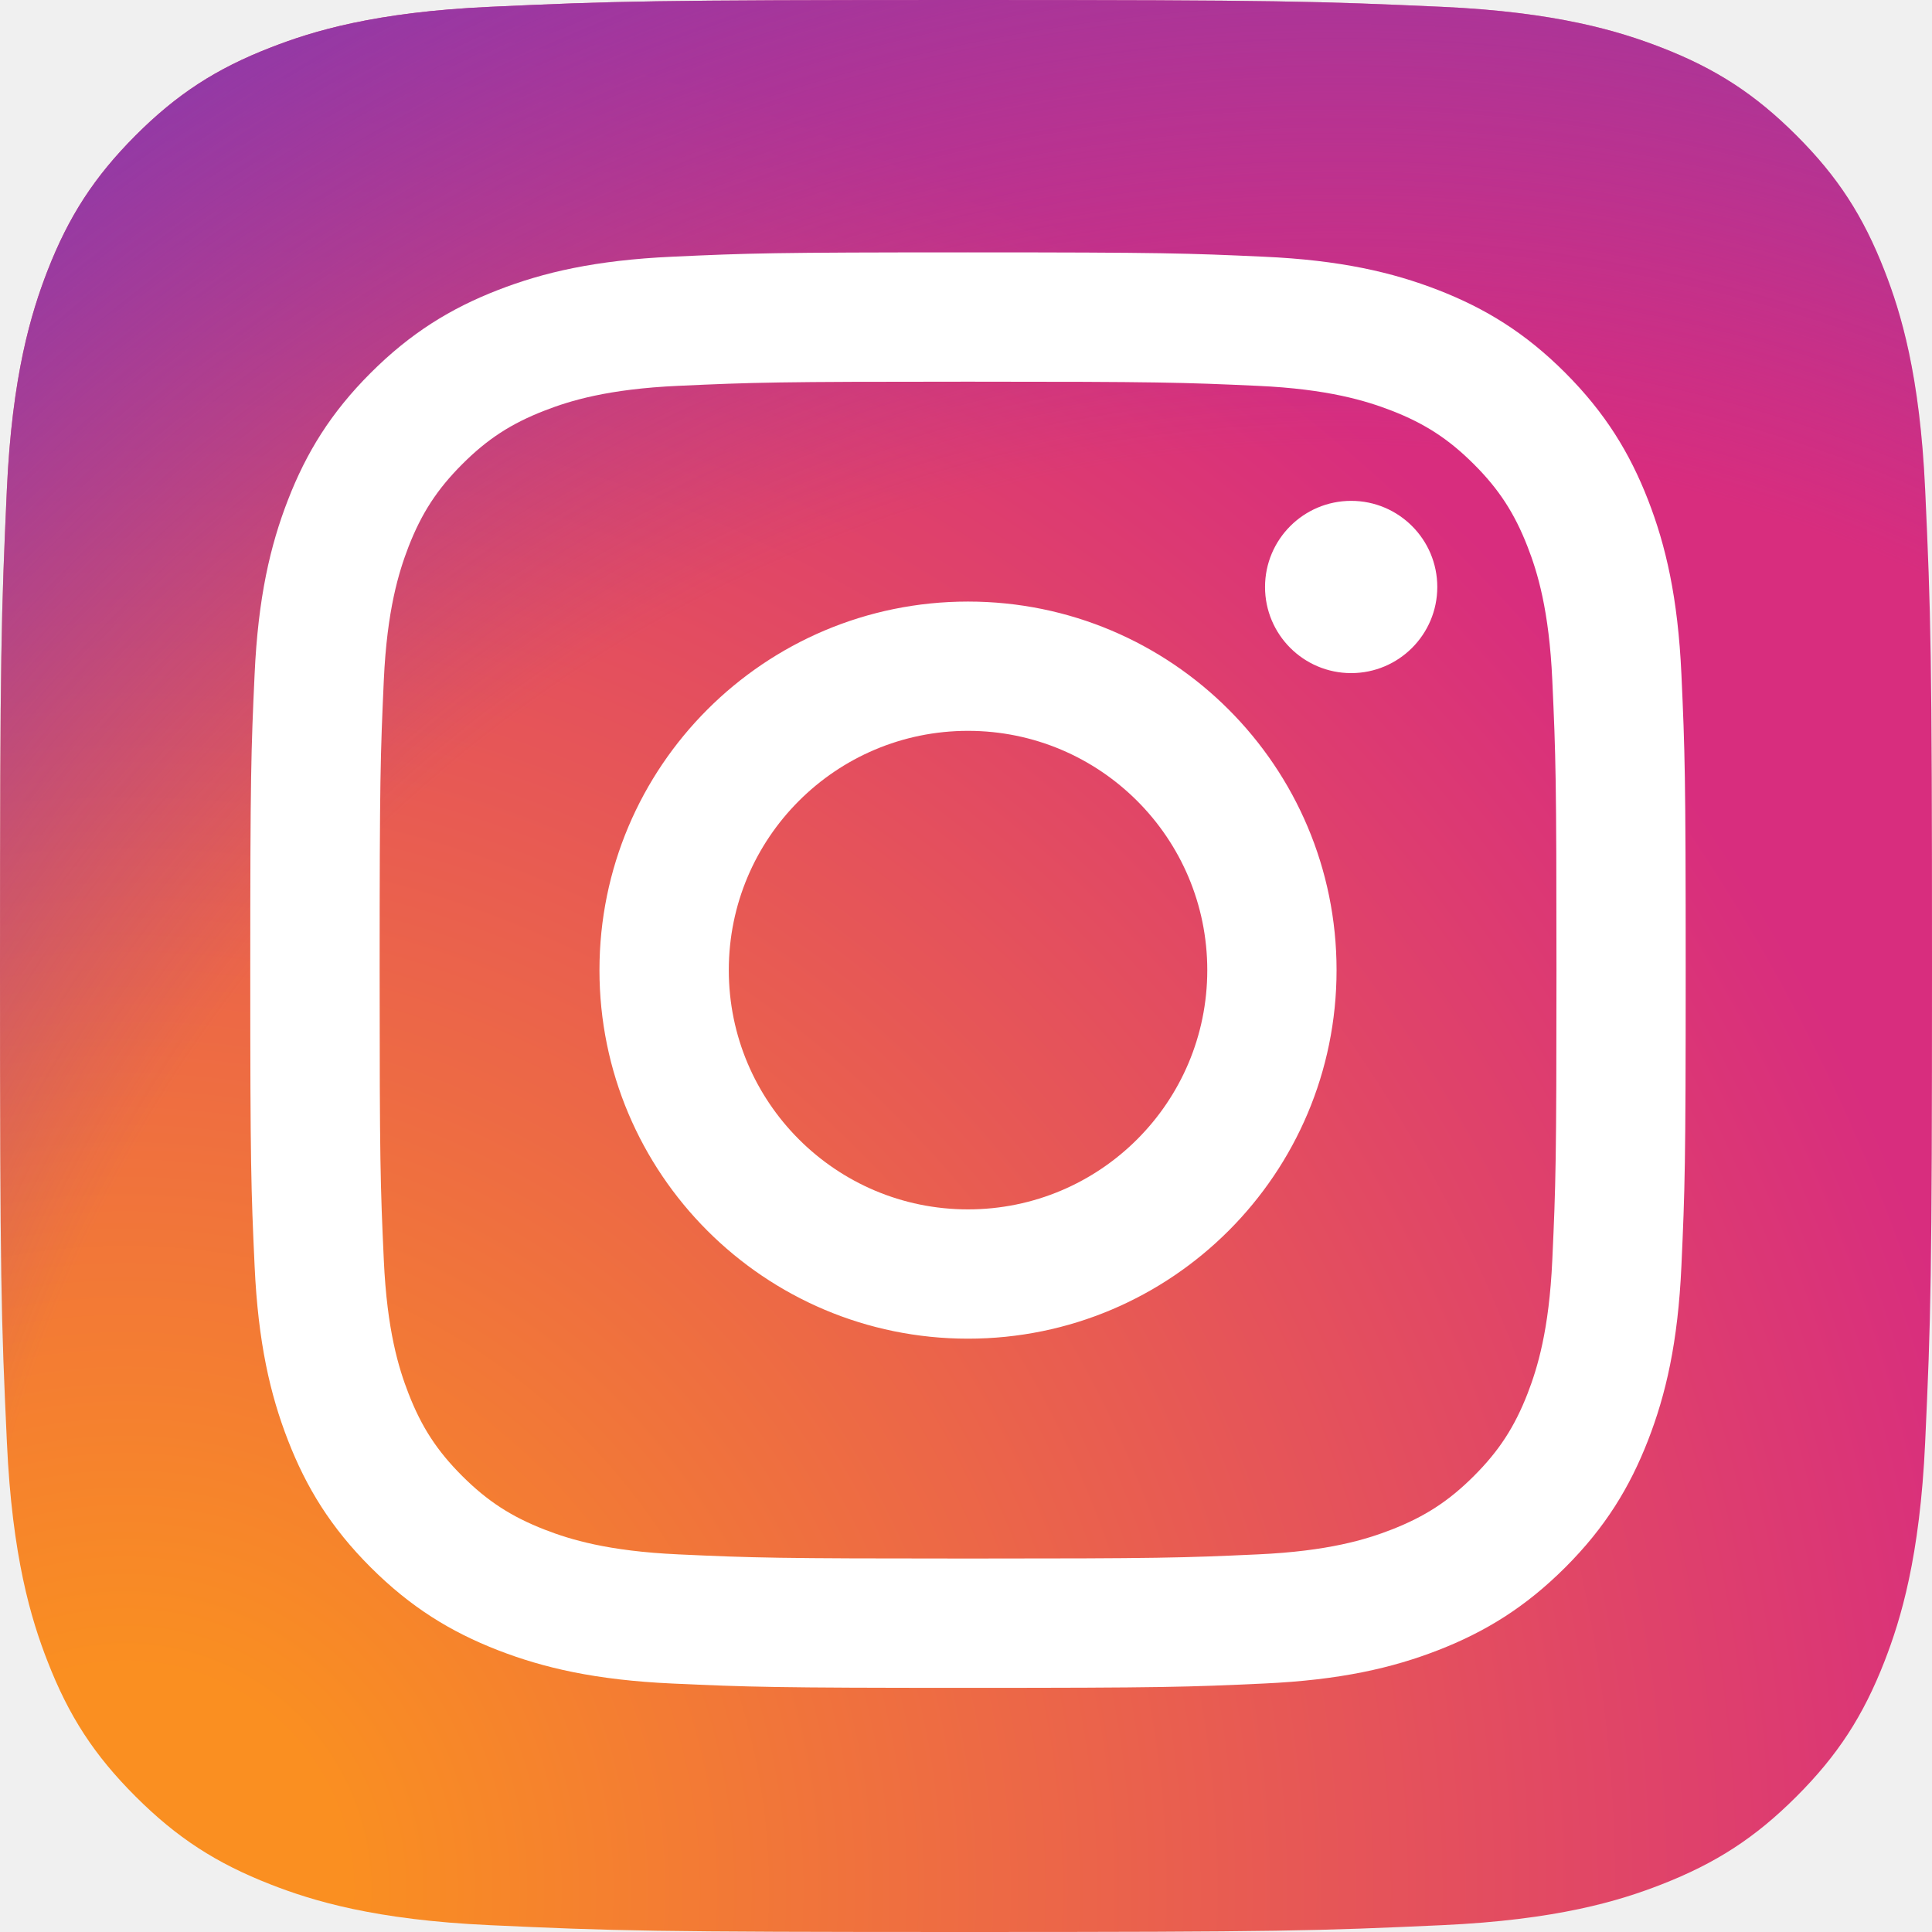
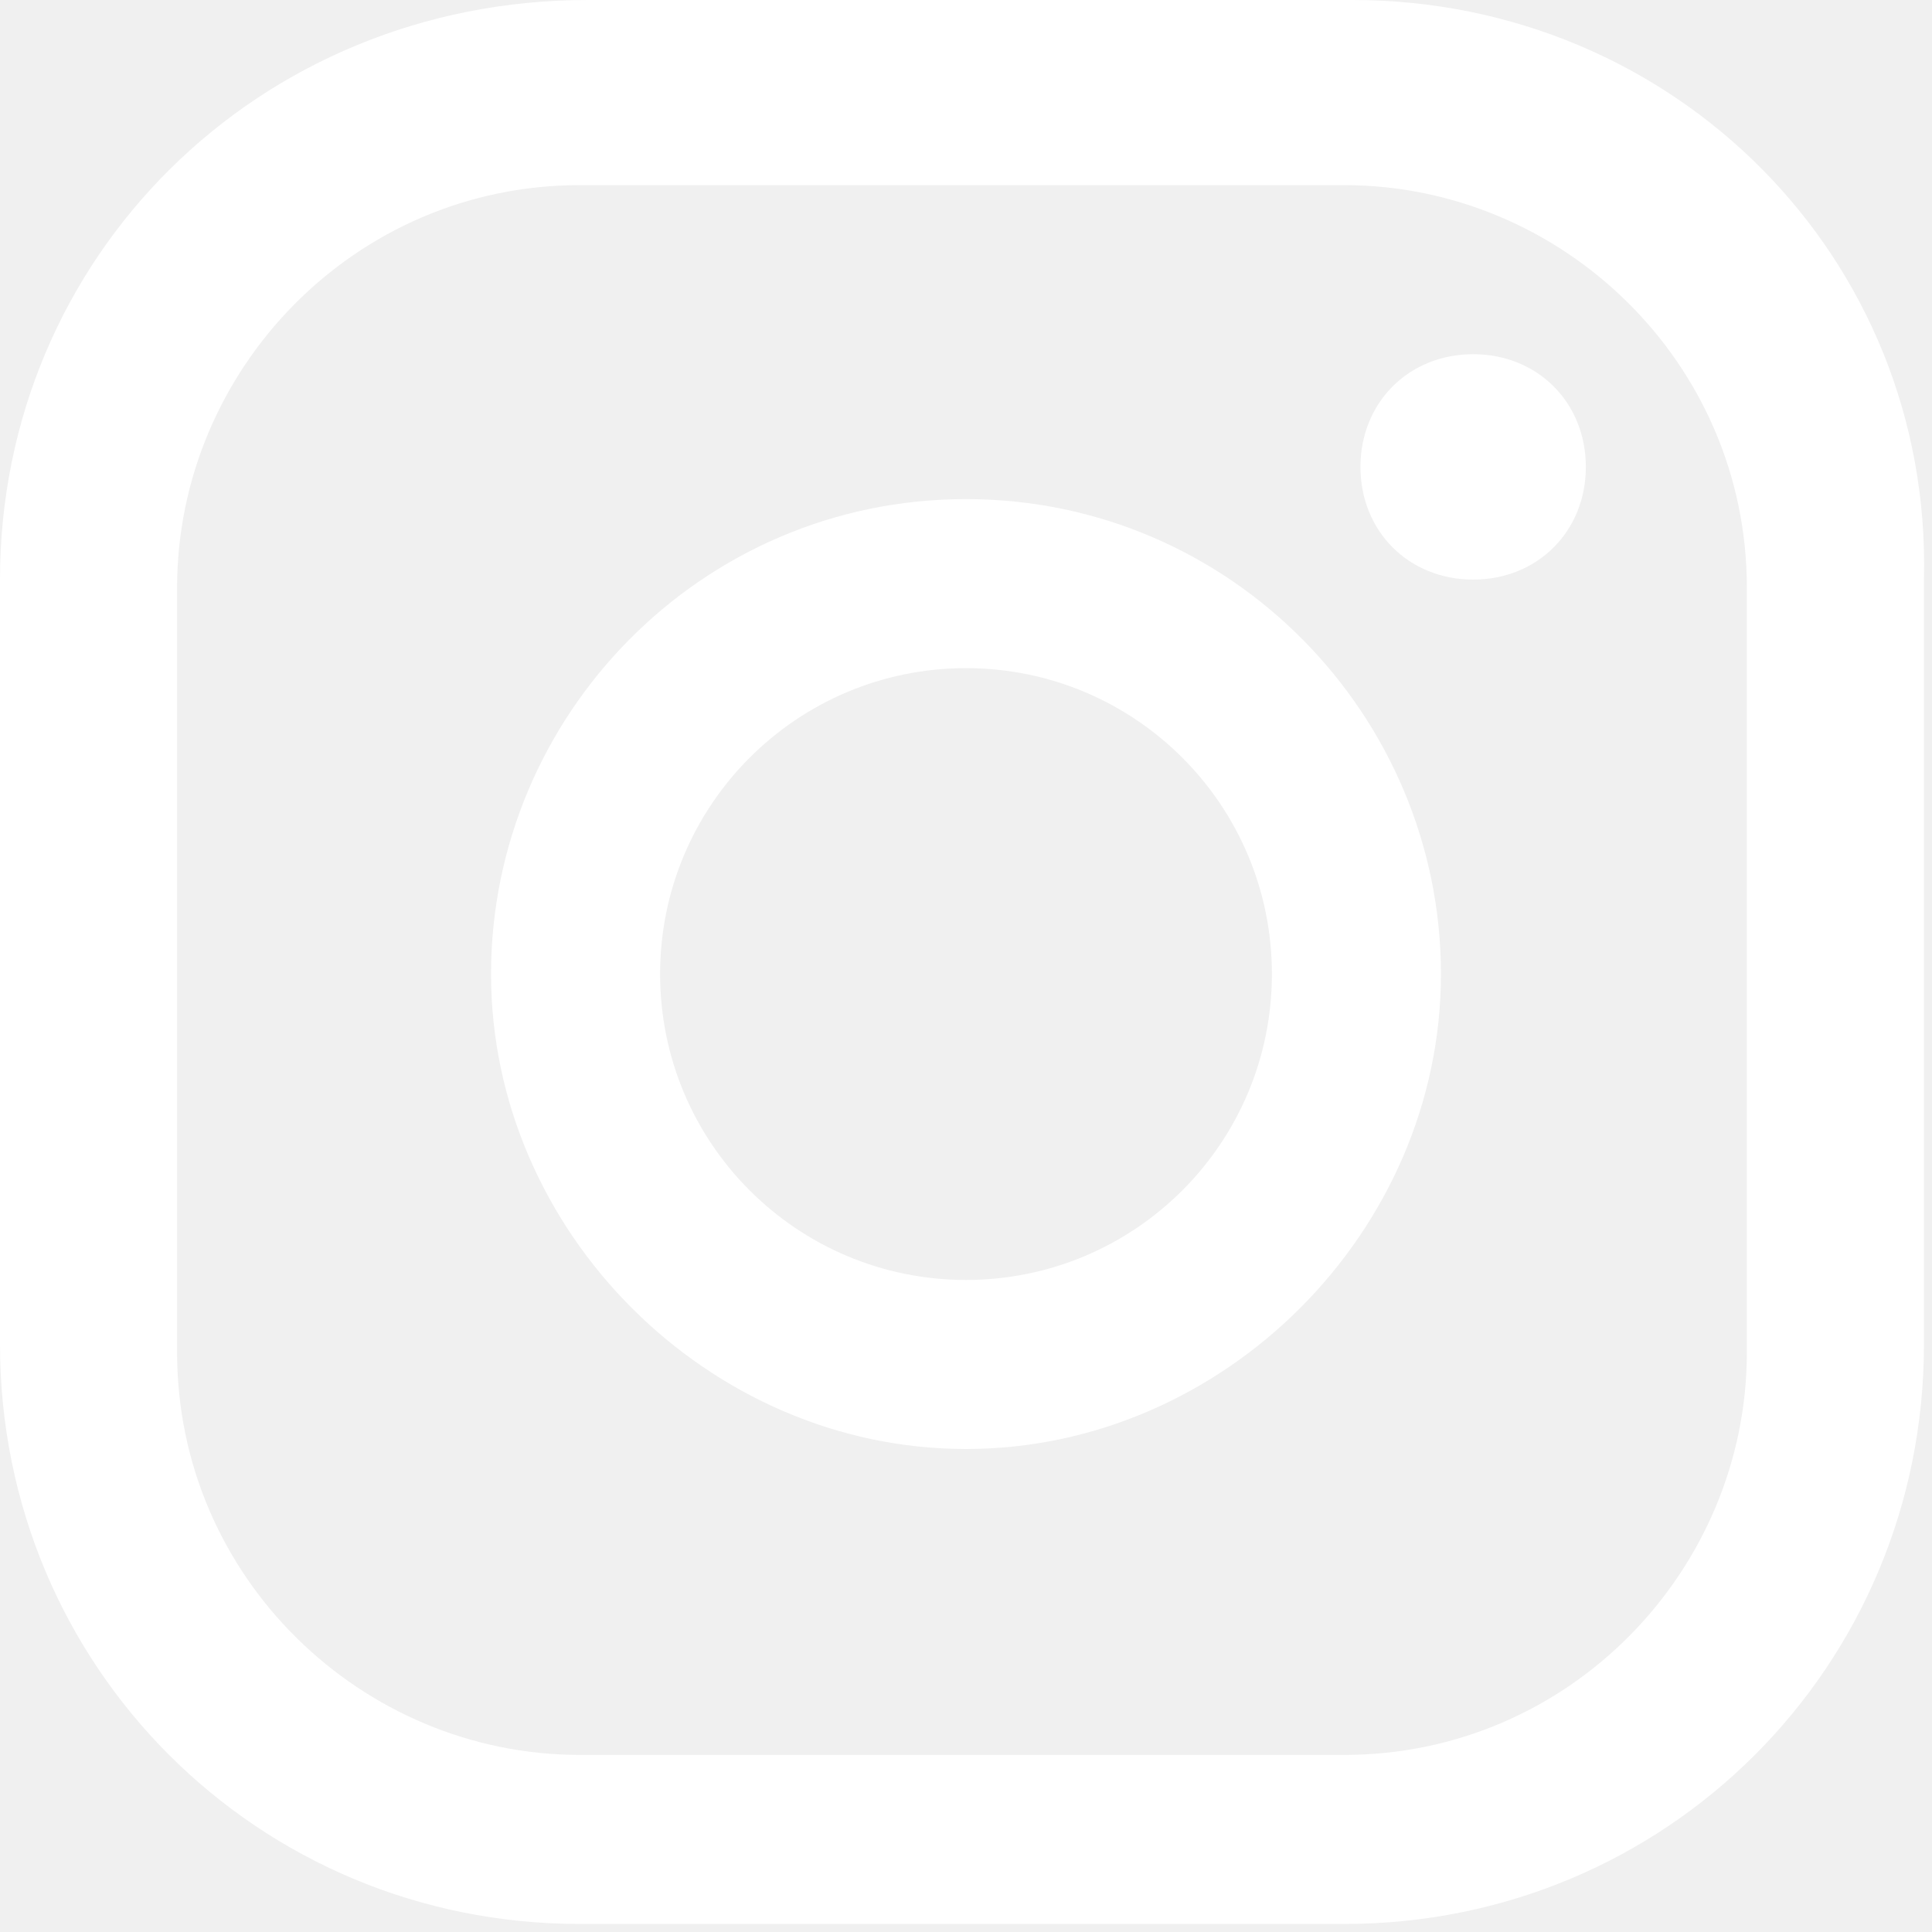
- <svg xmlns="http://www.w3.org/2000/svg" width="800px" height="800px" viewBox="0 0 3364.7 3364.7">
-   <defs>
-     <radialGradient id="0" cx="217.76" cy="3290.99" r="4271.92" gradientUnits="userSpaceOnUse">
-       <stop offset=".09" stop-color="#fa8f21" />
-       <stop offset=".78" stop-color="#d82d7e" />
-     </radialGradient>
-     <radialGradient id="1" cx="2330.61" cy="3182.95" r="3759.33" gradientUnits="userSpaceOnUse">
-       <stop offset=".64" stop-color="#8c3aaa" stop-opacity="0" />
-       <stop offset="1" stop-color="#8c3aaa" />
-     </radialGradient>
-   </defs>
-   <path d="M853.2,3352.8c-200.1-9.1-308.8-42.4-381.1-70.6-95.8-37.3-164.1-81.7-236-153.5S119.7,2988.6,82.6,2892.8c-28.2-72.3-61.5-181-70.6-381.1C2,2295.4,0,2230.5,0,1682.5s2.2-612.8,11.9-829.3C21,653.1,54.5,544.6,82.5,472.1,119.8,376.3,164.3,308,236,236c71.8-71.8,140.1-116.4,236-153.5C544.3,54.3,653,21,853.1,11.9,1069.5,2,1134.5,0,1682.3,0c548,0,612.8,2.2,829.3,11.9,200.1,9.1,308.6,42.6,381.1,70.6,95.8,37.1,164.1,81.7,236,153.5s116.2,140.2,153.5,236c28.2,72.3,61.5,181,70.6,381.1,9.9,216.5,11.9,281.3,11.9,829.3,0,547.8-2,612.8-11.9,829.3-9.1,200.1-42.6,308.8-70.6,381.1-37.3,95.8-81.7,164.1-153.5,235.9s-140.2,116.2-236,153.5c-72.3,28.2-181,61.5-381.1,70.6-216.3,9.9-281.3,11.9-829.3,11.9-547.8,0-612.8-1.9-829.1-11.9" fill="url(#0)" />
-   <path d="M853.2,3352.8c-200.1-9.1-308.8-42.4-381.1-70.6-95.8-37.3-164.1-81.7-236-153.5S119.7,2988.6,82.6,2892.8c-28.2-72.3-61.5-181-70.6-381.1C2,2295.4,0,2230.5,0,1682.5s2.2-612.8,11.9-829.3C21,653.1,54.5,544.6,82.5,472.1,119.8,376.3,164.3,308,236,236c71.8-71.8,140.1-116.4,236-153.5C544.3,54.3,653,21,853.1,11.9,1069.5,2,1134.5,0,1682.3,0c548,0,612.8,2.2,829.3,11.9,200.1,9.1,308.6,42.6,381.1,70.6,95.8,37.1,164.1,81.7,236,153.5s116.2,140.2,153.5,236c28.2,72.3,61.5,181,70.6,381.1,9.9,216.5,11.9,281.3,11.9,829.3,0,547.8-2,612.8-11.9,829.3-9.1,200.1-42.6,308.8-70.6,381.1-37.3,95.8-81.7,164.1-153.5,235.9s-140.2,116.2-236,153.5c-72.3,28.2-181,61.5-381.1,70.6-216.3,9.9-281.3,11.9-829.3,11.9-547.8,0-612.8-1.9-829.1-11.9" fill="url(#1)" />
-   <path d="M1269.25,1689.52c0-230.11,186.49-416.7,416.6-416.7s416.7,186.59,416.7,416.7-186.59,416.7-416.7,416.7-416.6-186.59-416.6-416.7m-225.26,0c0,354.5,287.36,641.86,641.86,641.86s641.86-287.36,641.86-641.86-287.36-641.86-641.86-641.86S1044,1335,1044,1689.52m1159.13-667.31a150,150,0,1,0,150.06-149.94h-0.06a150.07,150.07,0,0,0-150,149.94M1180.85,2707c-121.87-5.55-188.11-25.85-232.13-43-58.36-22.72-100-49.78-143.78-93.5s-70.88-85.32-93.5-143.68c-17.16-44-37.46-110.26-43-232.13-6.06-131.76-7.27-171.34-7.27-505.15s1.31-373.28,7.27-505.15c5.55-121.87,26-188,43-232.13,22.72-58.36,49.78-100,93.5-143.78s85.32-70.88,143.78-93.5c44-17.16,110.26-37.46,232.13-43,131.76-6.06,171.34-7.27,505-7.27S2059.13,666,2191,672c121.87,5.55,188,26,232.13,43,58.36,22.62,100,49.78,143.78,93.5s70.78,85.42,93.5,143.78c17.16,44,37.46,110.26,43,232.13,6.06,131.87,7.27,171.34,7.27,505.15s-1.21,373.28-7.27,505.15c-5.55,121.87-25.95,188.11-43,232.13-22.72,58.36-49.78,100-93.5,143.68s-85.42,70.78-143.78,93.5c-44,17.16-110.26,37.46-232.13,43-131.76,6.06-171.34,7.27-505.15,7.27s-373.28-1.21-505-7.27M1170.5,447.09c-133.07,6.06-224,27.16-303.41,58.06-82.19,31.91-151.86,74.72-221.43,144.18S533.39,788.47,501.48,870.76c-30.9,79.46-52,170.34-58.06,303.41-6.16,133.28-7.57,175.89-7.57,515.35s1.41,382.07,7.57,515.35c6.06,133.08,27.16,223.95,58.06,303.41,31.91,82.19,74.62,152,144.18,221.43s139.14,112.18,221.43,144.18c79.56,30.9,170.34,52,303.41,58.06,133.35,6.06,175.89,7.57,515.35,7.57s382.07-1.41,515.35-7.57c133.08-6.06,223.95-27.16,303.41-58.06,82.19-32,151.86-74.72,221.43-144.18s112.18-139.24,144.18-221.43c30.9-79.46,52.1-170.34,58.06-303.41,6.06-133.38,7.47-175.89,7.47-515.35s-1.41-382.07-7.47-515.35c-6.06-133.08-27.16-224-58.06-303.41-32-82.19-74.72-151.86-144.18-221.43S2586.8,537.06,2504.71,505.15c-79.56-30.9-170.44-52.1-303.41-58.06C2068,441,2025.41,439.52,1686,439.52s-382.1,1.41-515.45,7.57" fill="#ffffff" />
+ <svg xmlns="http://www.w3.org/2000/svg" fill="white" viewBox="4 4 24 24">
+   <g>
+     <path d="M22.3,8.4c-0.8,0-1.4,0.6-1.4,1.4c0,0.8,0.6,1.4,1.4,1.4c0.8,0,1.4-0.6,1.4-1.4C23.7,9,23.1,8.4,22.3,8.4z" />
+     <path d="M16,10.2c-3.3,0-5.9,2.7-5.9,5.9s2.7,5.9,5.9,5.9s5.9-2.7,5.9-5.9S19.3,10.2,16,10.2z M16,19.9c-2.1,0-3.8-1.7-3.8-3.8c0-2.1,1.7-3.8,3.8-3.8c2.1,0,3.8,1.7,3.8,3.8C19.8,18.2,18.1,19.9,16,19.9z" />
+     <path d="M20.8,4h-9.5C7.2,4,4,7.2,4,11.2v9.5c0,4,3.2,7.2,7.2,7.2h9.5c4,0,7.2-3.2,7.2-7.2v-9.5C28,7.2,24.8,4,20.8,4z M25.7,20.8c0,2.7-2.2,5-5,5h-9.5c-2.7,0-5-2.2-5-5v-9.5c0-2.7,2.2-5,5-5h9.5c2.7,0,5,2.2,5,5V20.8z" />
+   </g>
</svg>
